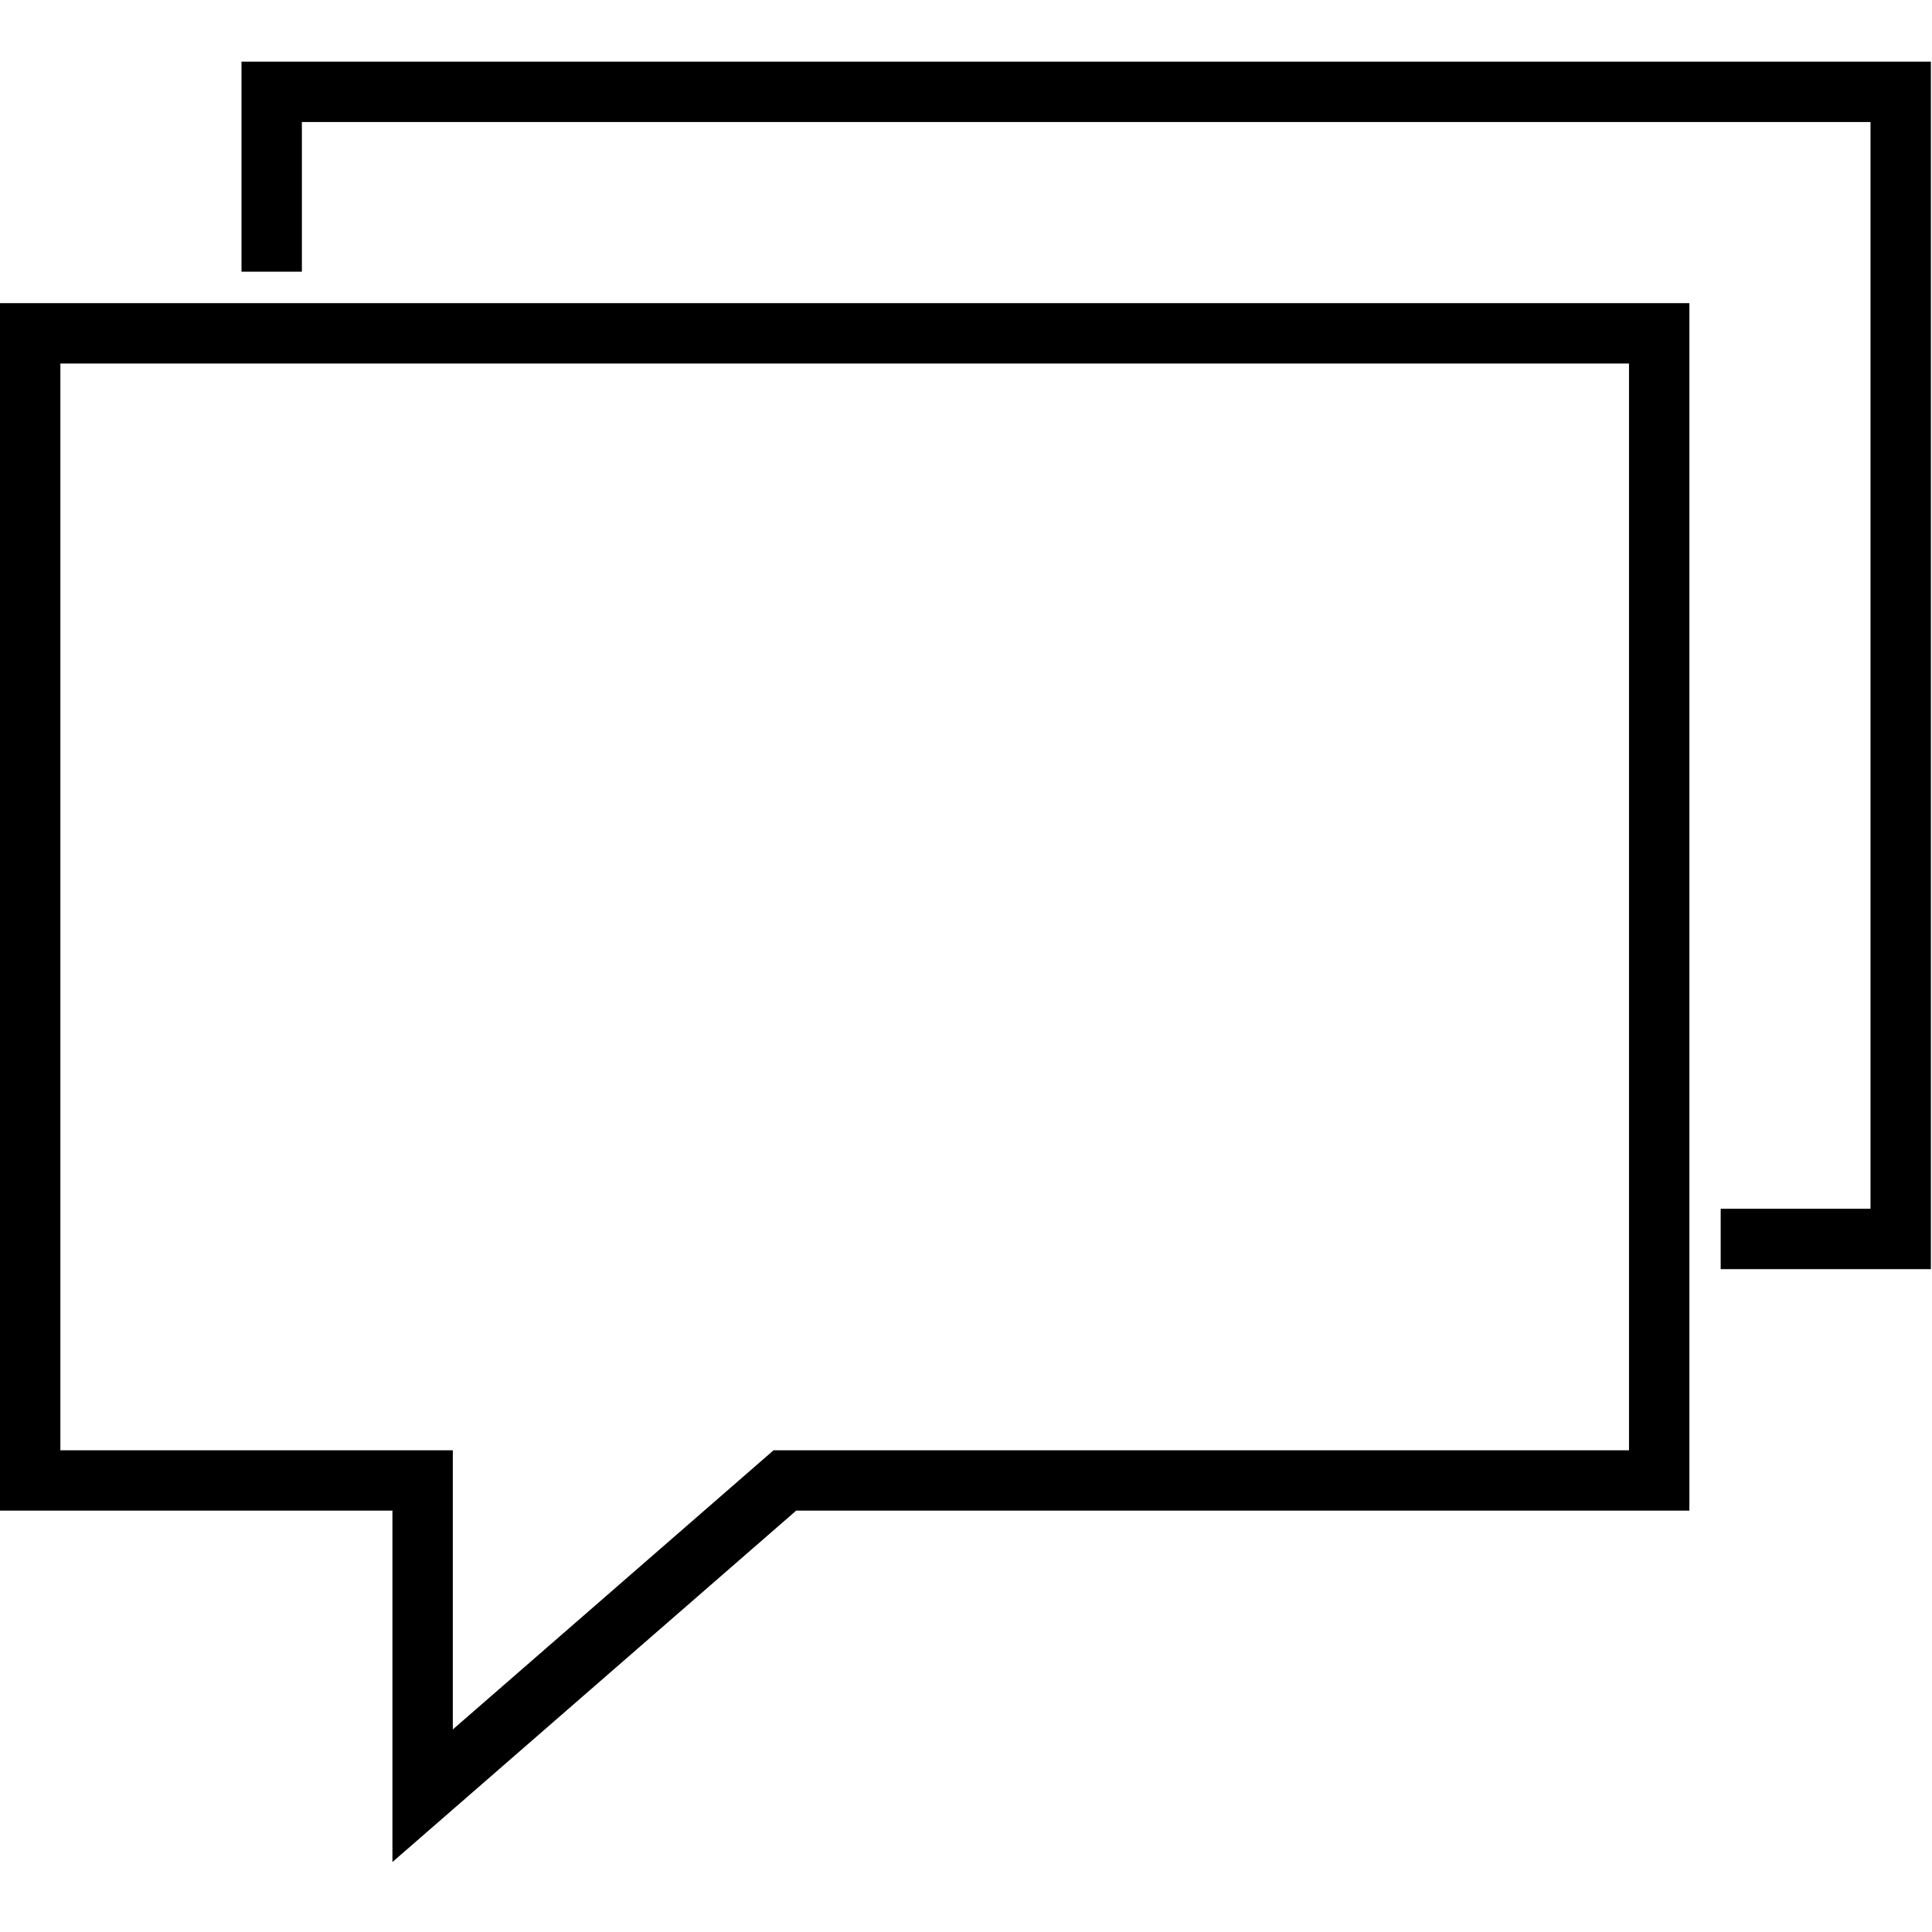
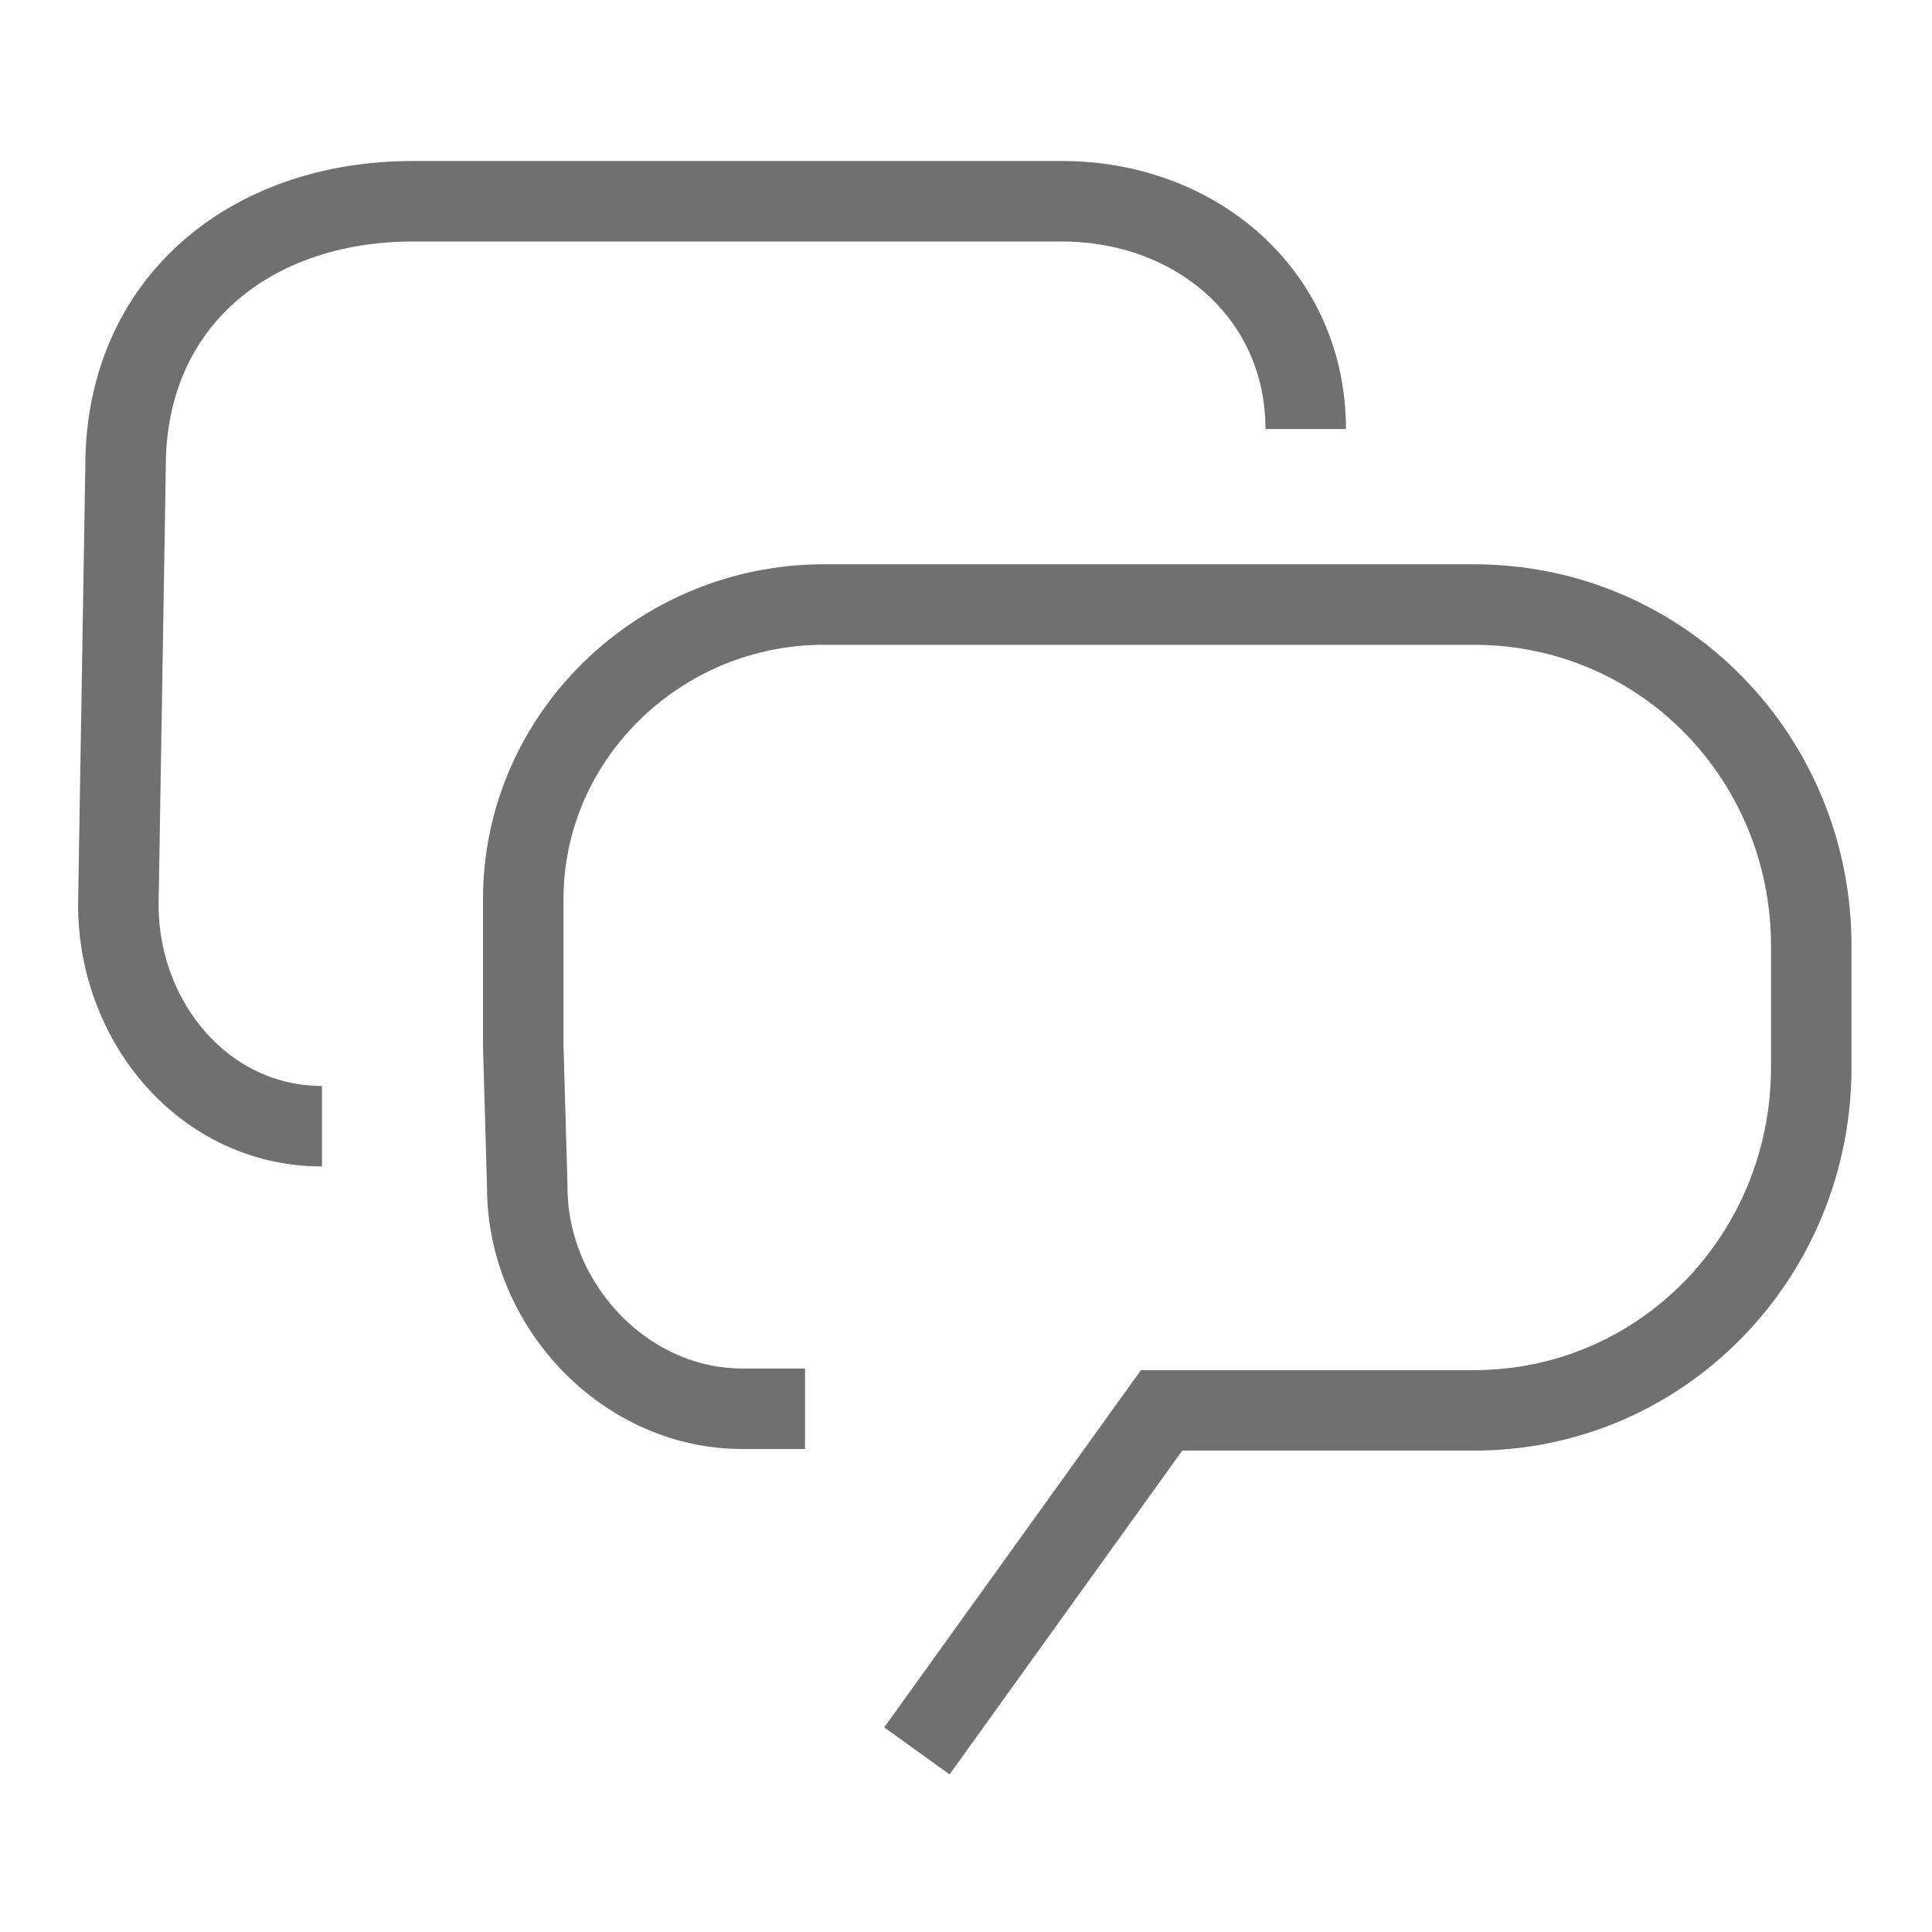
- <svg xmlns="http://www.w3.org/2000/svg" version="1.1" id="Layer_1" x="0px" y="0px" width="64px" height="64px" viewBox="0 0 64 64" enable-background="new 0 0 64 64" xml:space="preserve">
-   <polygon fill="none" stroke="#000000" stroke-width="2" stroke-miterlimit="10" points="26,49.042 54.963,49.042 54.963,11.042   1,11.042 1,49.042 14,49.042 14,59.486 " />
-   <polyline fill="none" stroke="#000000" stroke-width="2" stroke-miterlimit="10" points="57,41.042 62.963,41.042 62.963,3.042   9,3.042 9,9 " />
+ <svg xmlns="http://www.w3.org/2000/svg" width="24" height="24" viewBox="0 0 24 24" fill="none">
+   <path d="M10 17.5H9.22C7.76 17.5 6.55 16.21 6.55 14.75L6.5 12.99V11.17C6.5 9.14 8.2 7.51 10.23 7.51H18.31C20.65 7.51 22.5 9.41 22.5 11.75V13.26C22.5 15.6 20.65 17.52 18.31 17.52H14.43L11.39 21.75" stroke="#707071" />
+   <path d="M4 13.99C2.54 13.99 1.47 12.7 1.47 11.24L1.56 5.79C1.56 3.76 3.1 2.5 5.13 2.5H13.19C14.86 2.5 16.22 3.66 16.22 5.33" stroke="#707071" />
</svg>
